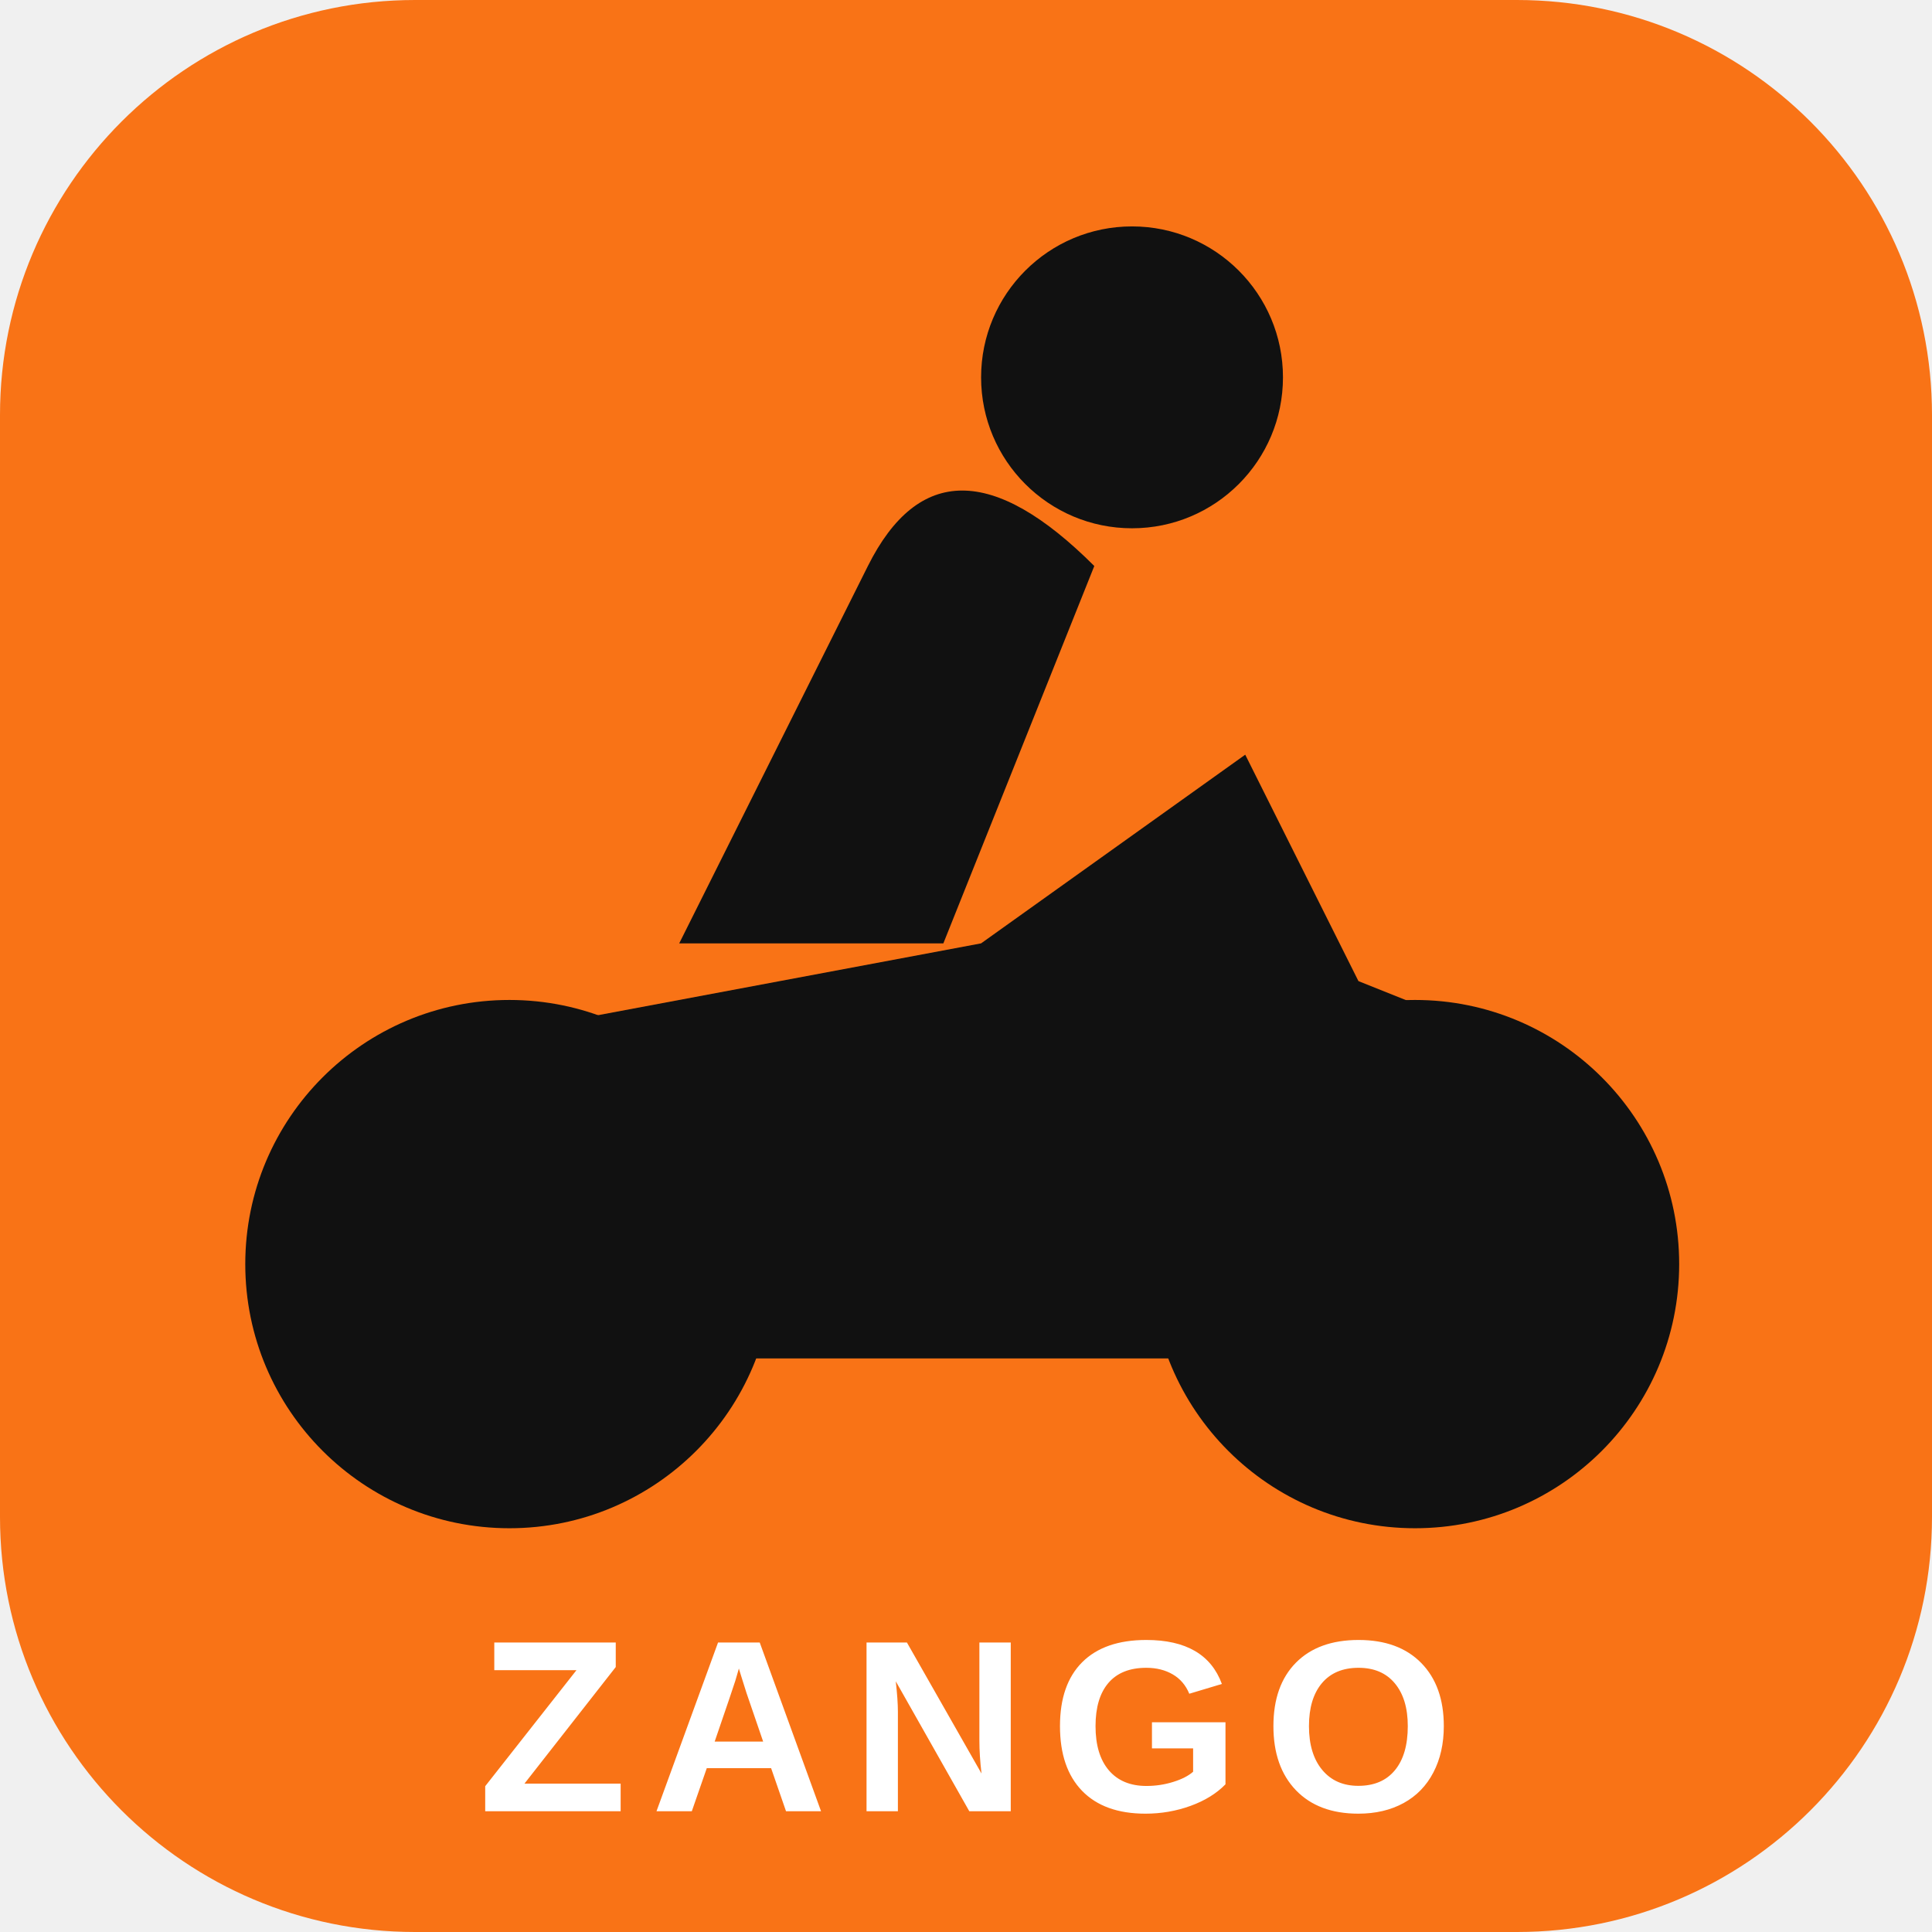
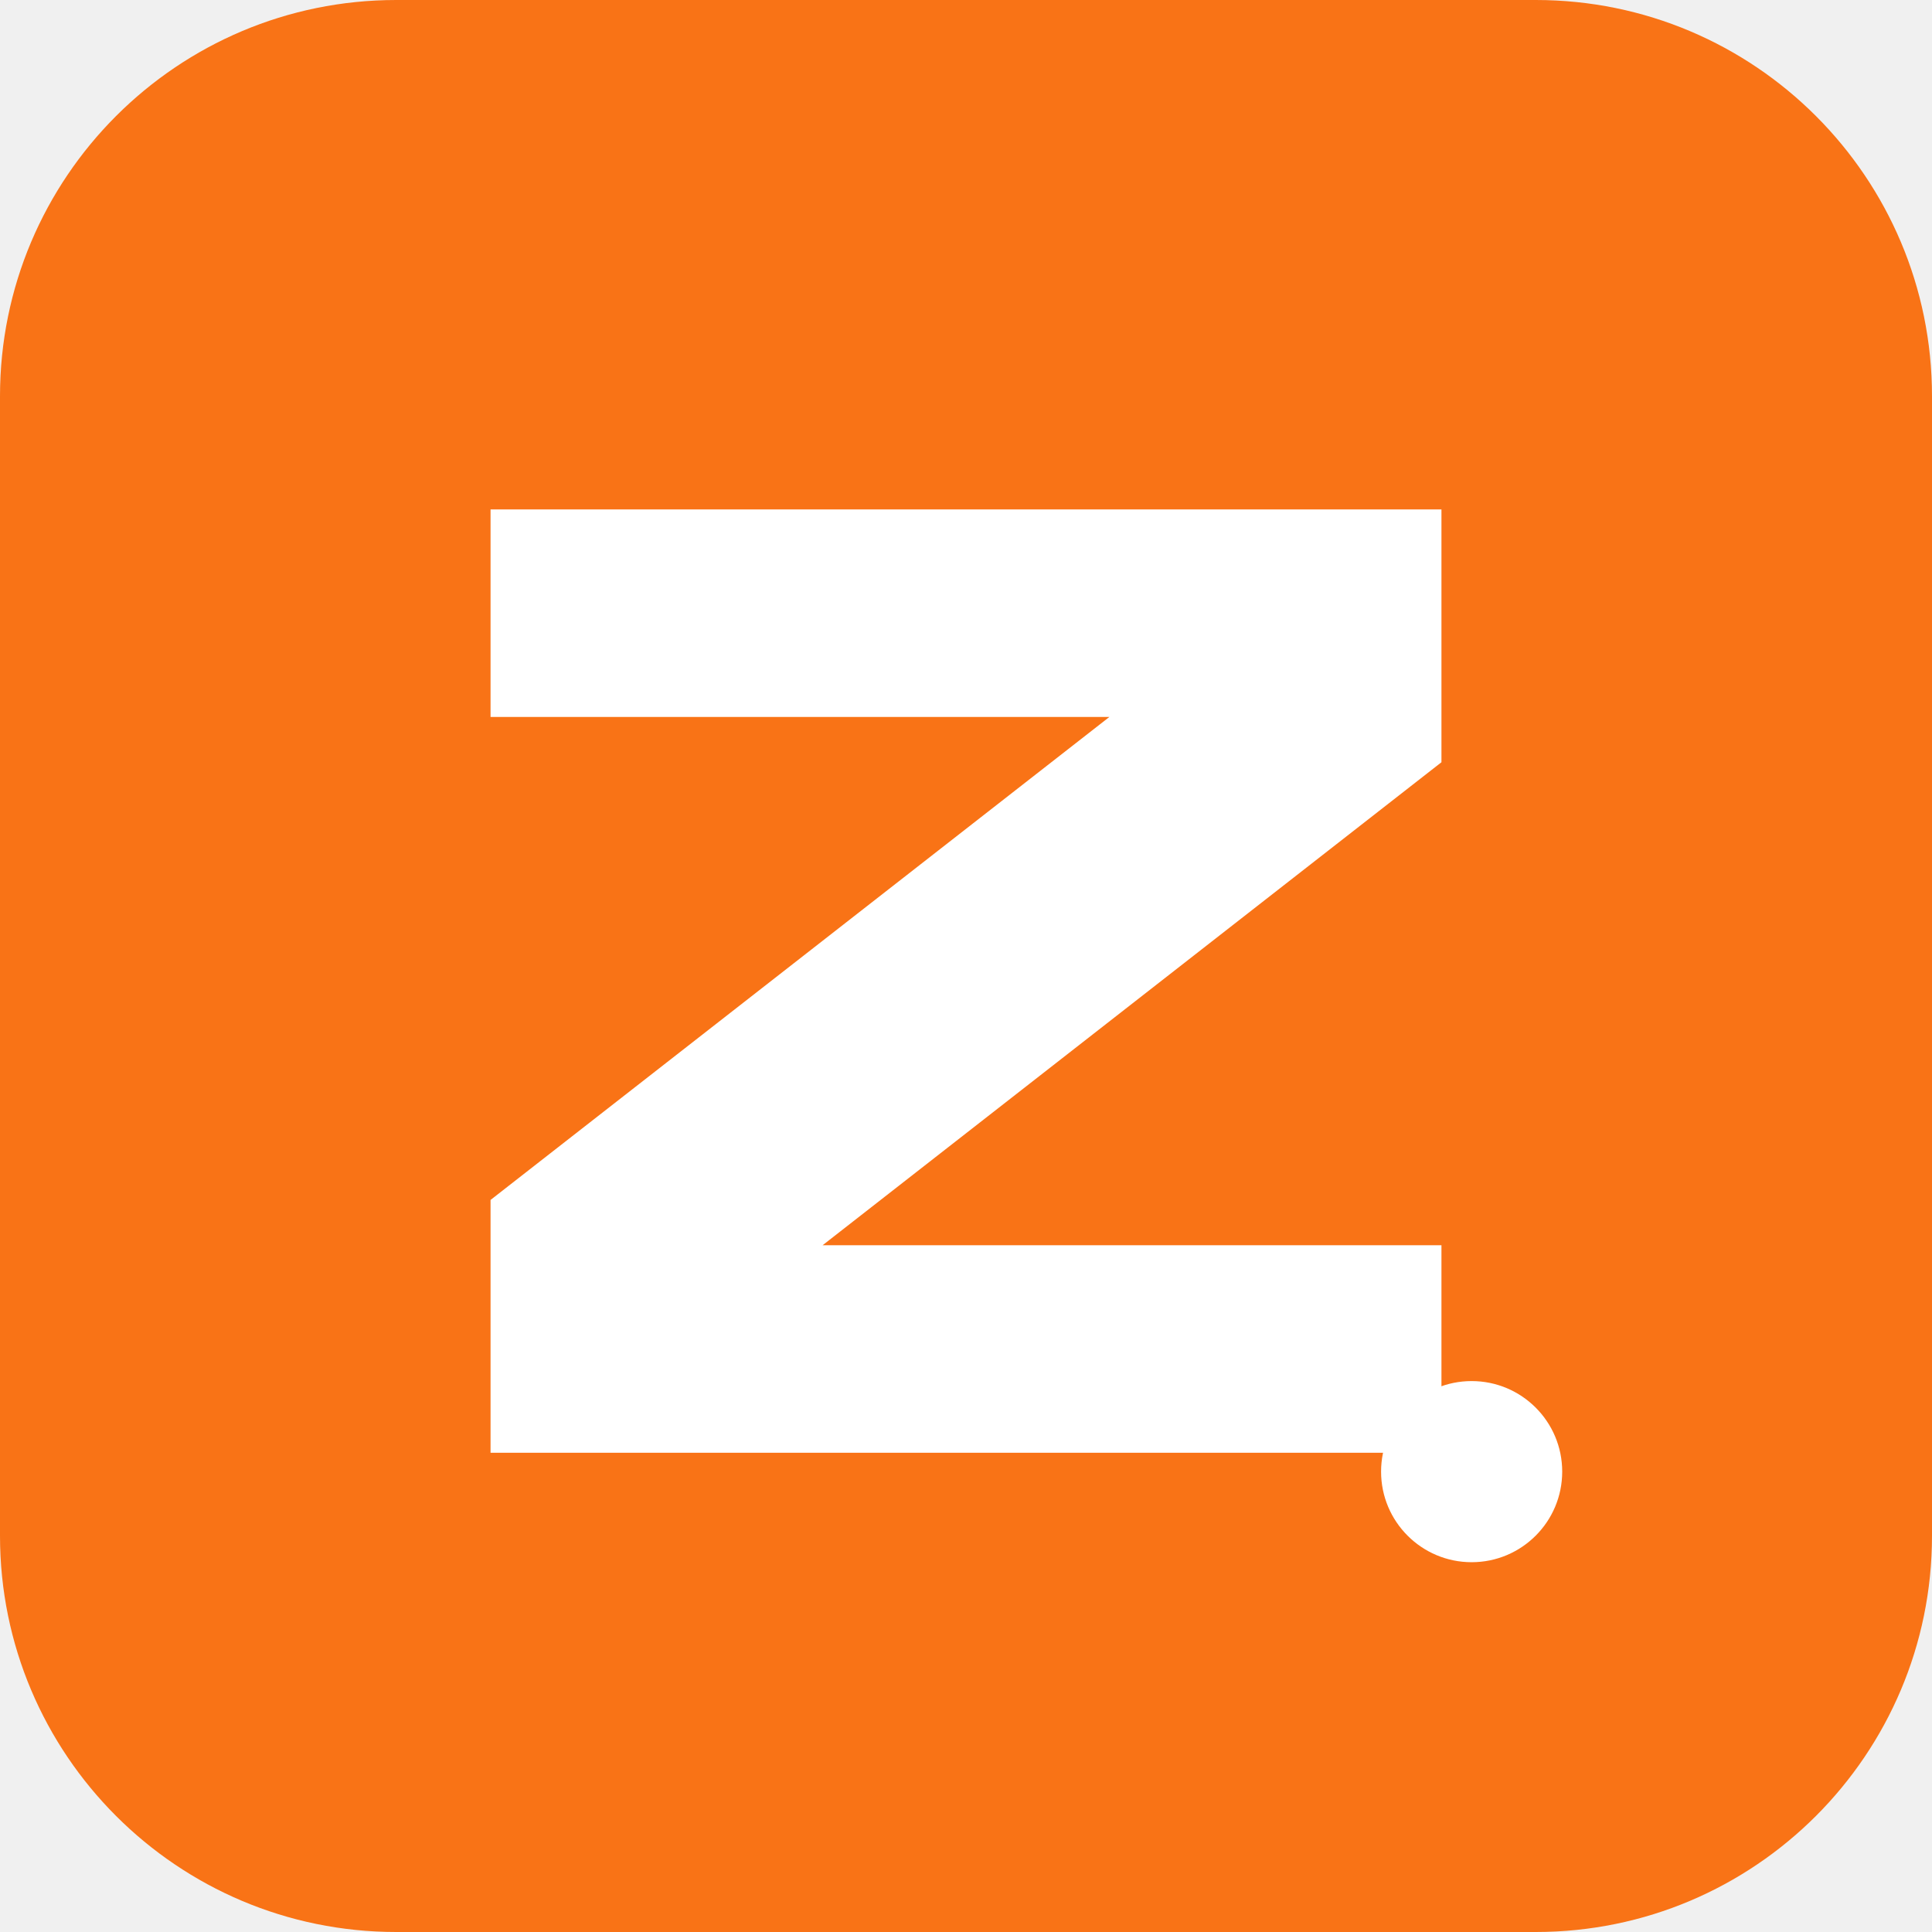
<svg xmlns="http://www.w3.org/2000/svg" width="512" height="512" viewBox="0 0 512 512">
-   <rect width="512" height="512" rx="110" fill="#f97316" />
-   <g fill="#111111">
-     <circle cx="135" cy="335" r="70" />
-     <circle cx="375" cy="335" r="70" />
-     <path d="M100 280 L260 250 L330 200 L360 260 L410 280 L380 360 L180 360 Z" />
-     <path d="M180 250 L230 150 Q250 110 290 150 L250 250 Z" />
-     <circle cx="300" cy="100" r="40" />
-   </g>
-   <text x="256" y="480" text-anchor="middle" font-family="Arial, sans-serif" font-size="65" font-weight="900" fill="white" letter-spacing="6">ZANGO</text>
+   <rect width="512" height="512" rx="105" fill="#f97316" />
+   <path d="M130 135 H382 V202 L218 330 H382 V385 H130 V318 L294 190 H130 Z" fill="#ffffff" />
+   <circle cx="390" cy="390" r="24" fill="#ffffff" />
</svg>
